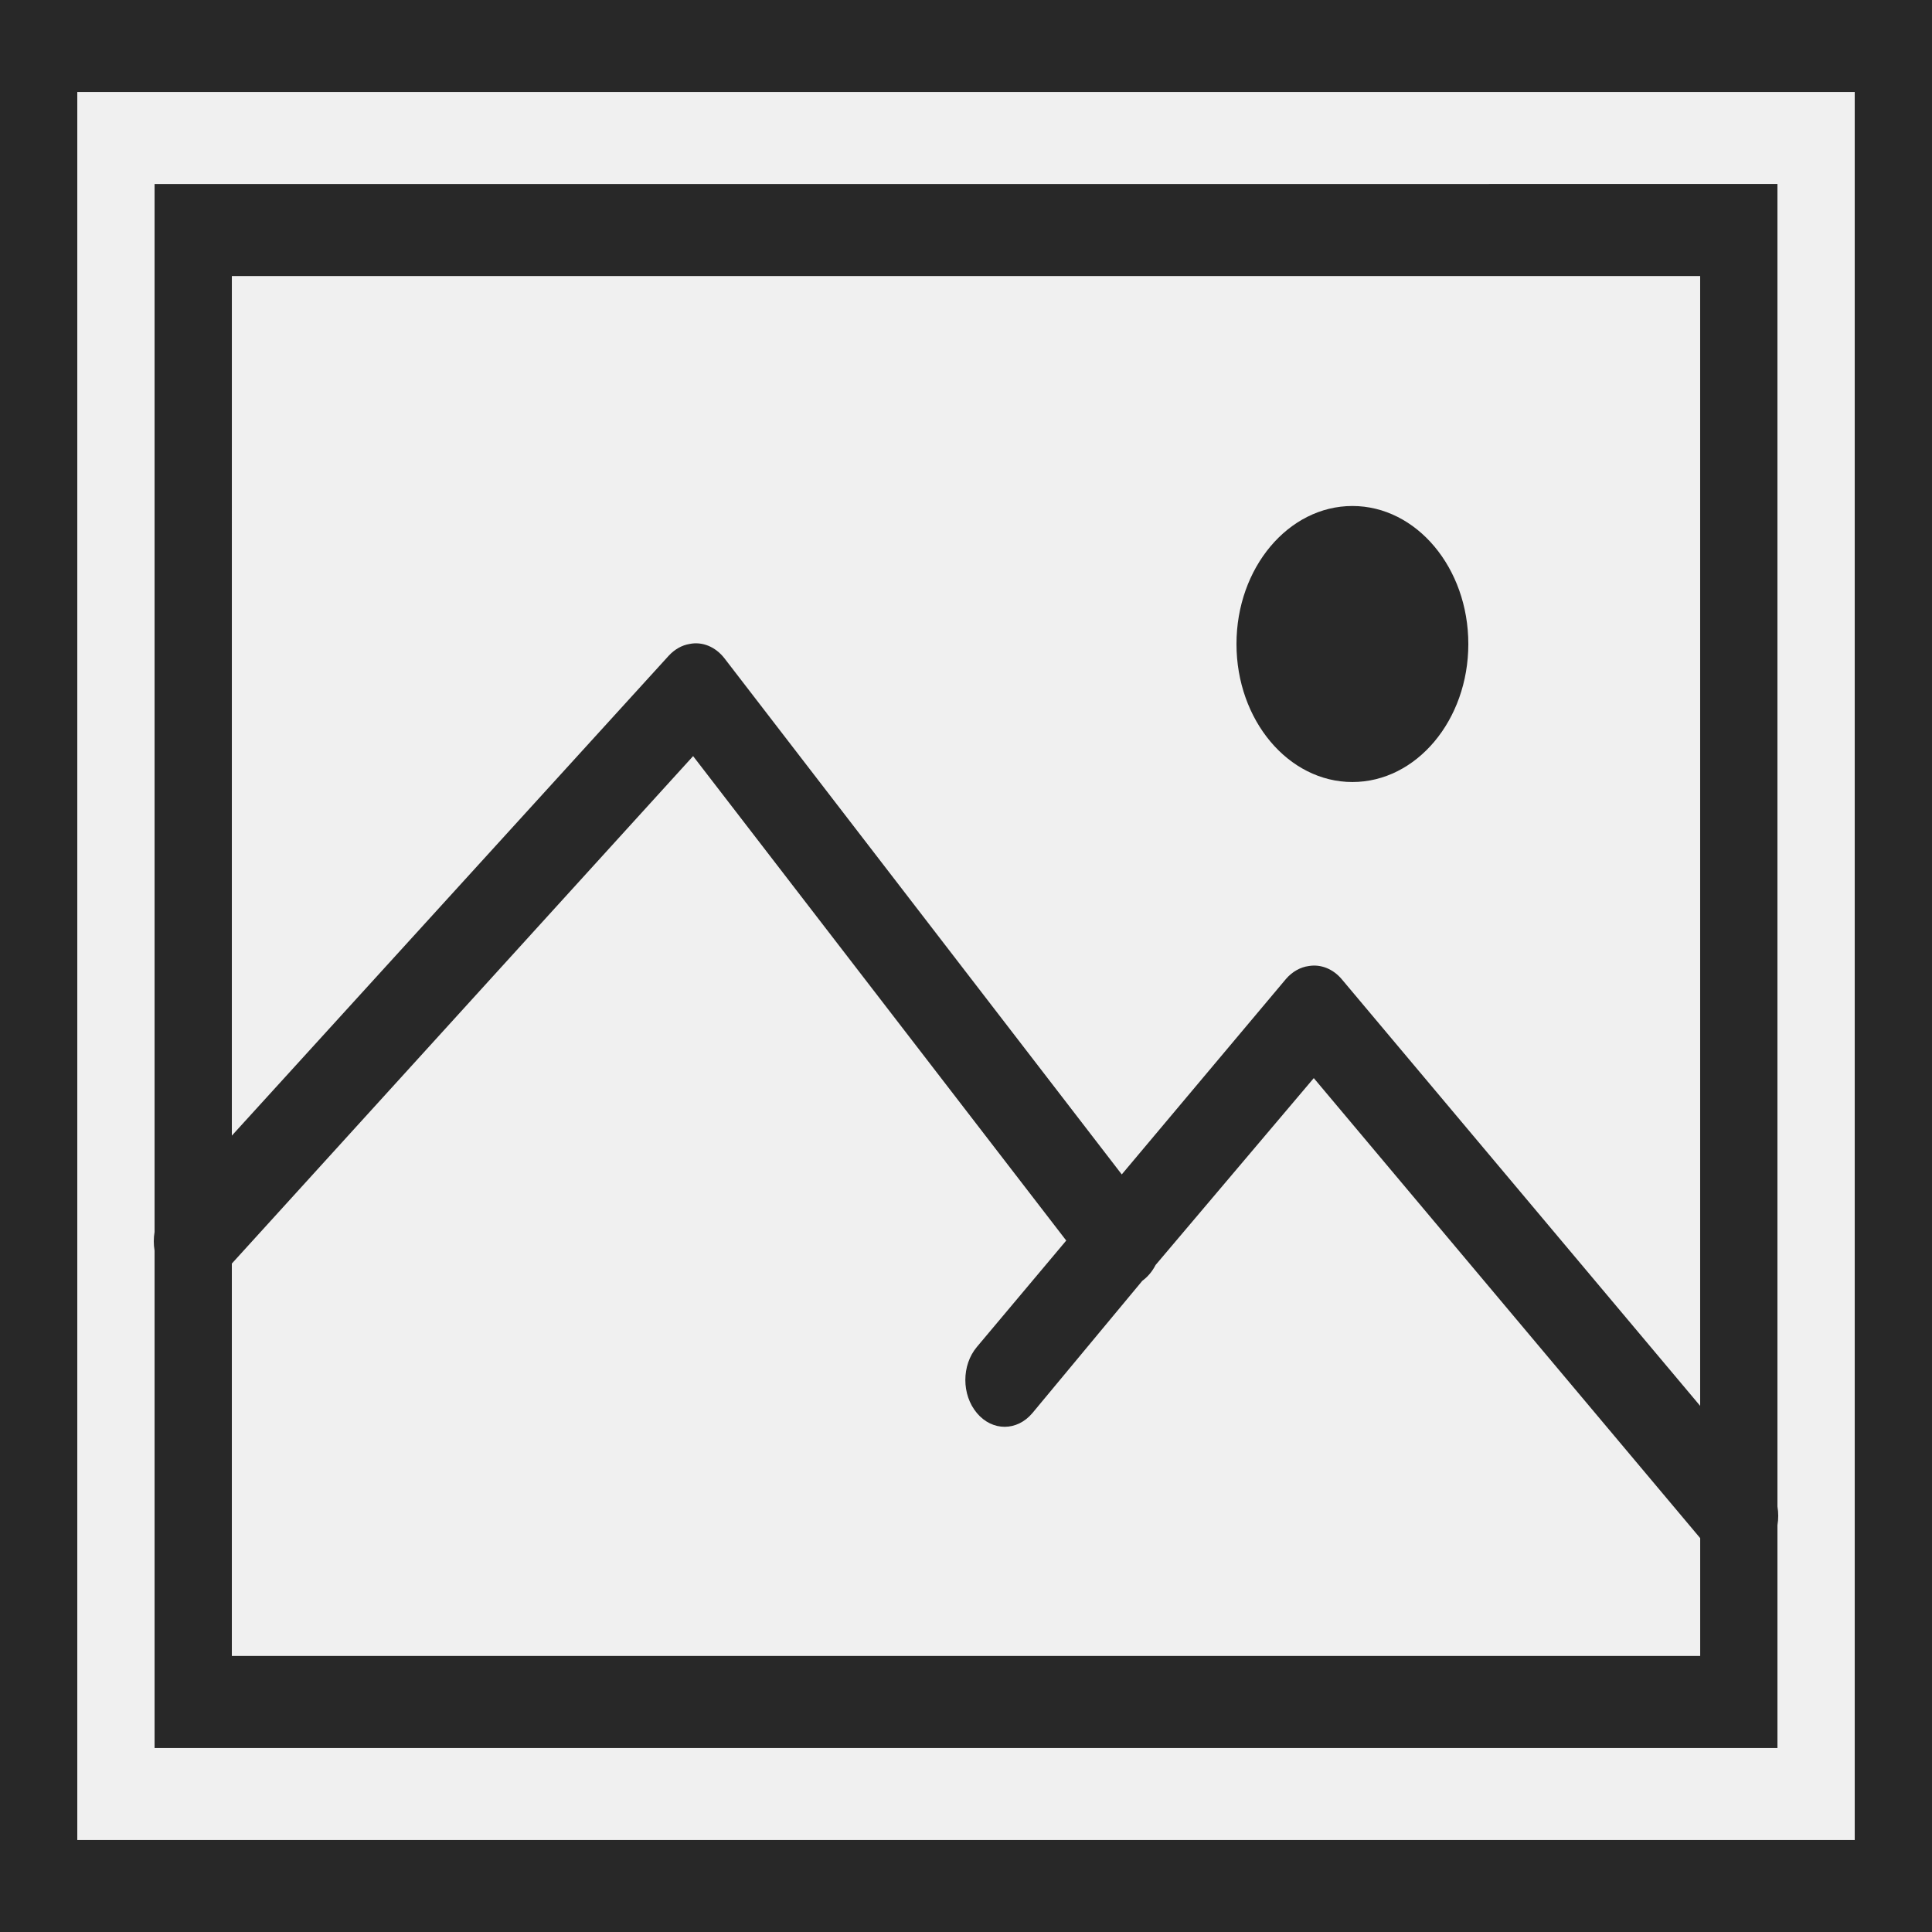
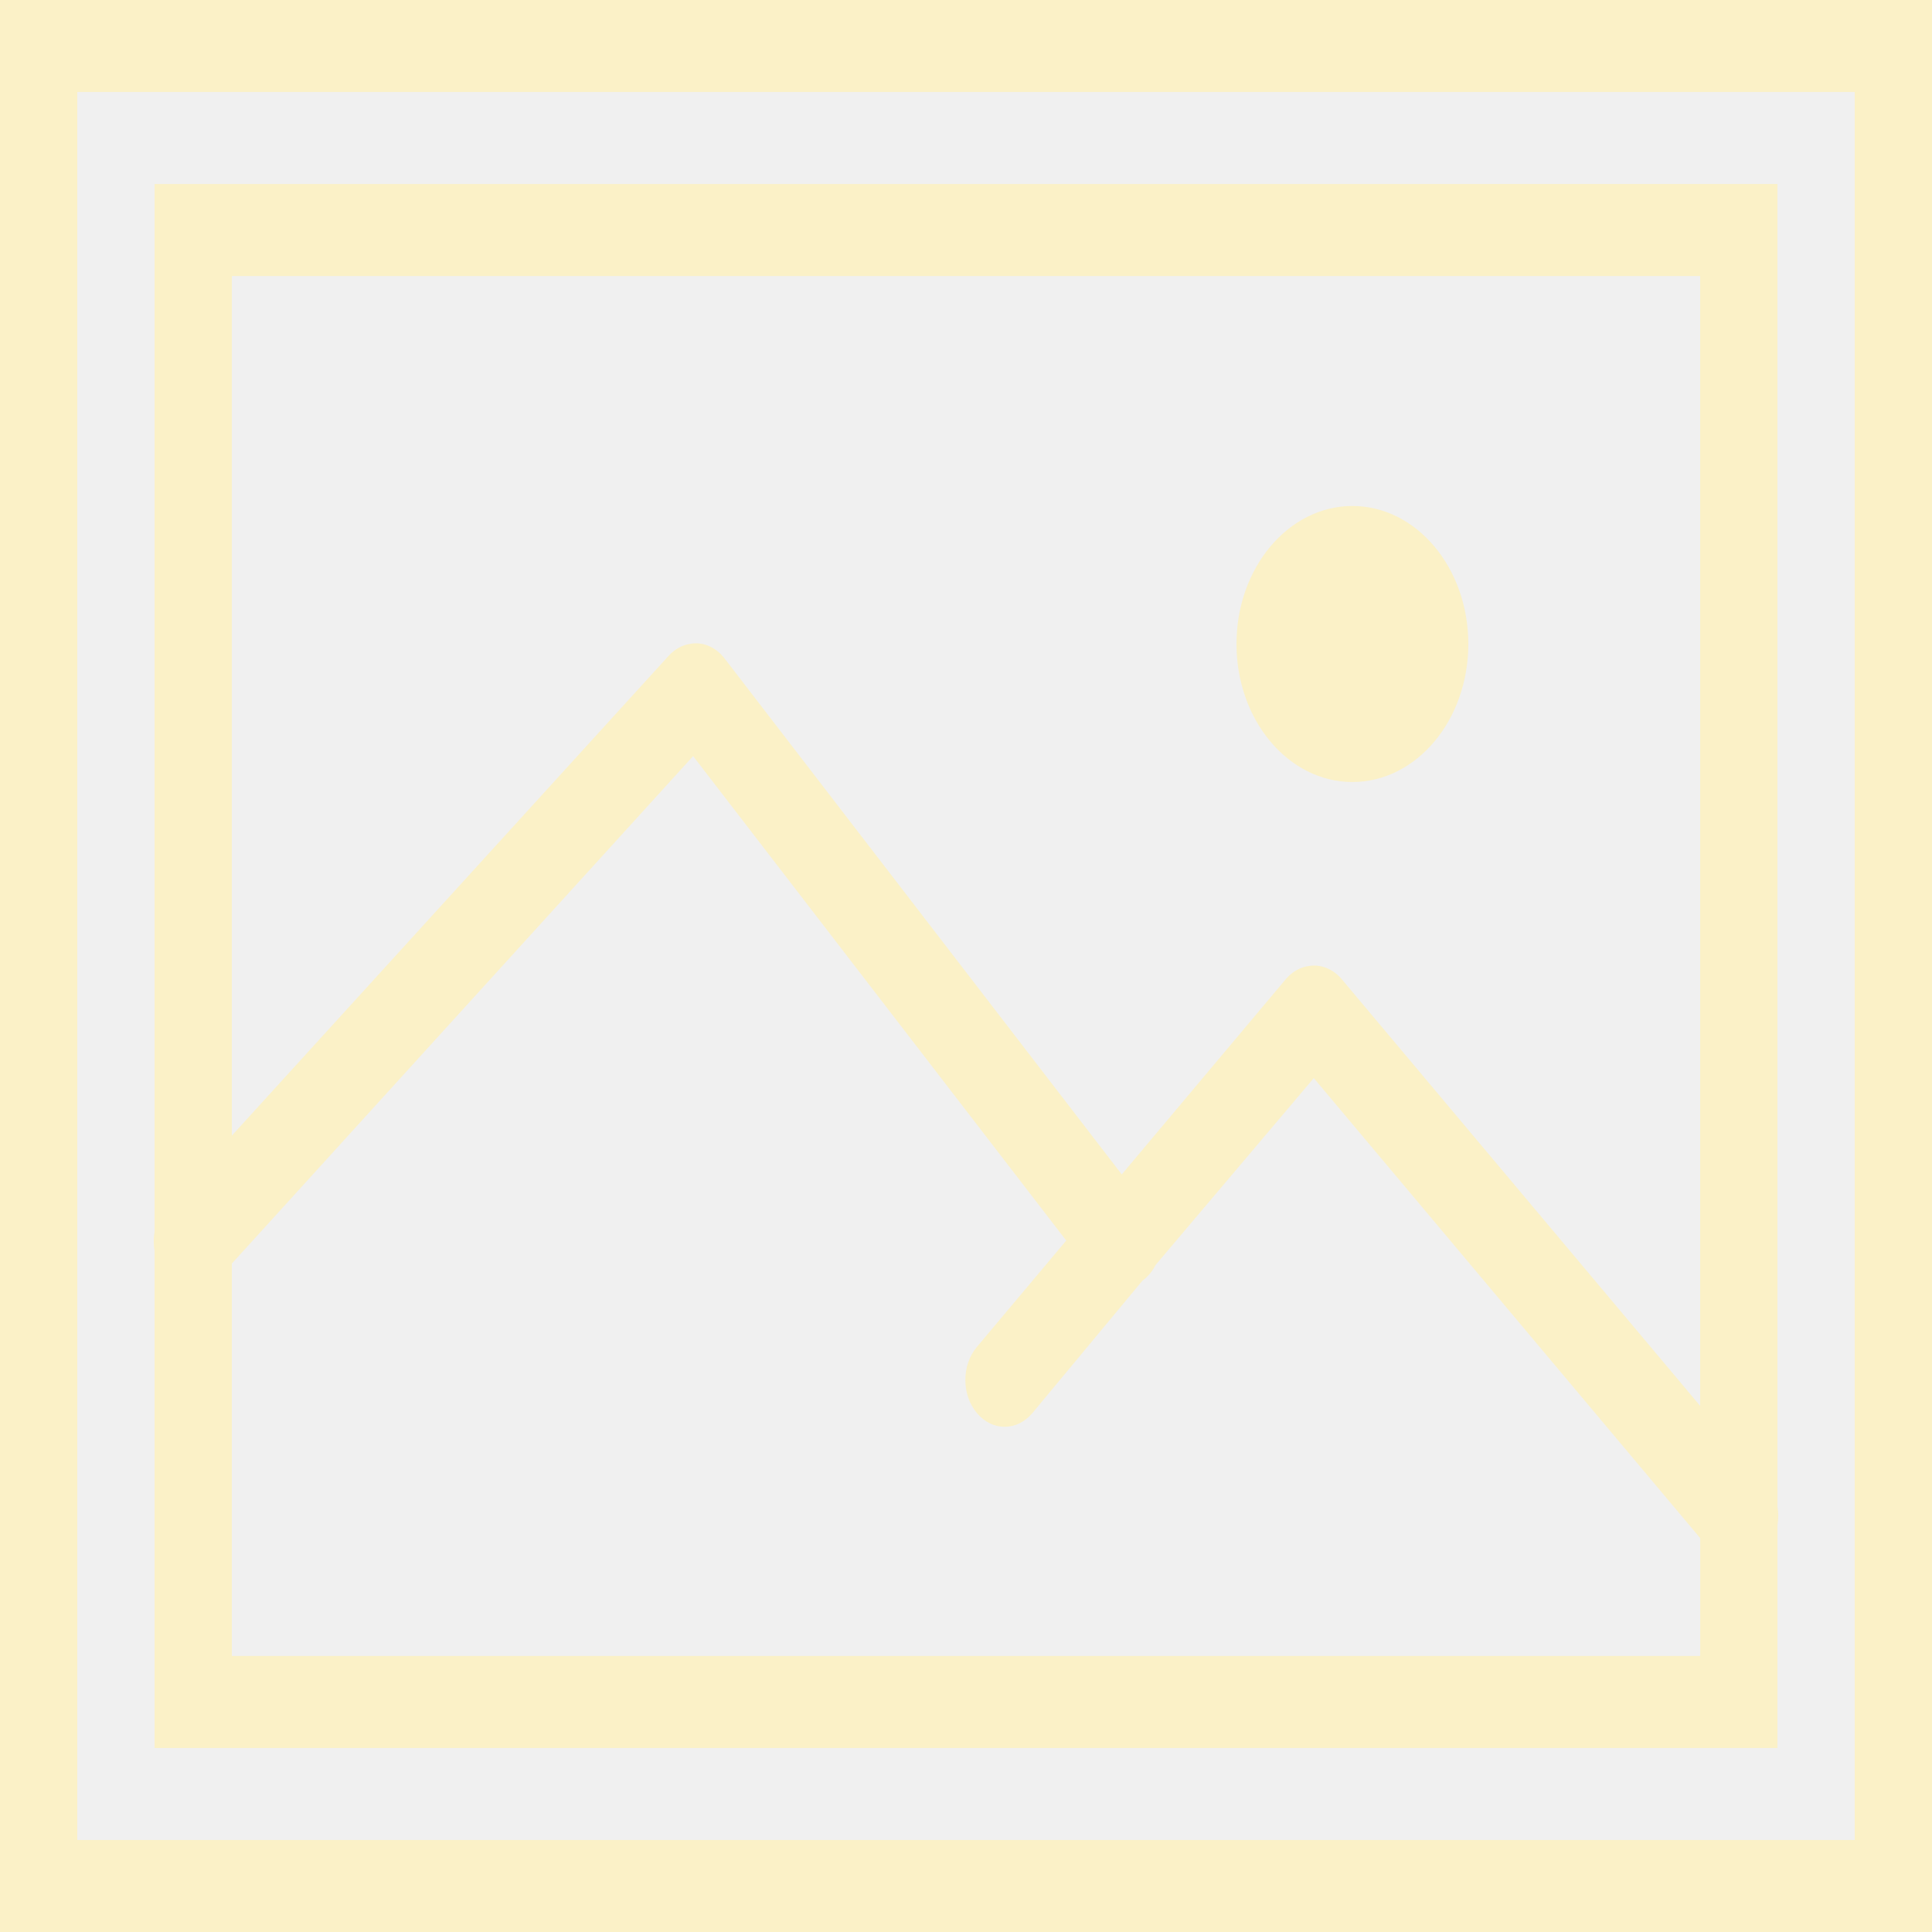
<svg xmlns="http://www.w3.org/2000/svg" viewBox="0 0 40.96 40.96" width="48" height="48" fill-rule="nonzero" version="1.1" id="svg8">
  <defs id="defs12" />
  <g fill="#ffffff" fill-rule="nonzero" stroke="none" stroke-width="1" stroke-linecap="butt" stroke-linejoin="miter" stroke-miterlimit="10" stroke-dasharray="none" stroke-dashoffset="0" font-family="none" font-weight="none" font-size="none" text-anchor="none" style="mix-blend-mode:normal" id="g6" transform="matrix(0.3066666,0,0,0.547619,0,-11.42307)">
-     <path d="m 0,20.86 v 74.797 h 133.565 v -74.797 z m 5.343,3.562 H 128.223 V 92.094 H 5.343 Z m 5.343,3.562 v 40.57 c -0.073,0.237 -0.073,0.487 0,0.723 V 88.533 H 122.88 v -8.626 c 0.073,-0.237 0.073,-0.487 0,-0.723 V 27.983 Z m 5.343,3.562 H 117.537 V 75.287 L 92.744,58.759 c -0.595,-0.39 -1.43,-0.577 -2.254,-0.501 -0.595,0.042 -1.158,0.223 -1.586,0.501 L 77.551,66.327 50.087,46.348 c -0.616,-0.445 -1.523,-0.661 -2.421,-0.557 -0.532,0.049 -1.023,0.209 -1.419,0.445 L 16.028,64.825 Z M 93.496,40.449 c -4.424,0 -8.014,2.393 -8.014,5.343 0,2.95 3.59,5.343 8.014,5.343 4.424,0 8.014,-2.393 8.014,-5.343 0,-2.95 -3.59,-5.343 -8.014,-5.343 z m -45.579,9.683 25.795,18.755 -6.177,4.118 c -1.064,0.71 -1.064,1.85 0,2.56 1.064,0.71 2.776,0.71 3.84,0 l 7.597,-5.12 c 0.376,-0.153 0.689,-0.362 0.918,-0.612 l 10.936,-7.235 26.713,17.809 v 4.563 H 16.028 V 69.778 Z" id="path2" style="mix-blend-mode:normal;fill:#282828;fill-opacity:1;stroke-width:2.181" />
+     <path d="m 0,20.86 v 74.797 h 133.565 v -74.797 z m 5.343,3.562 H 128.223 V 92.094 H 5.343 Z m 5.343,3.562 v 40.57 c -0.073,0.237 -0.073,0.487 0,0.723 V 88.533 H 122.88 v -8.626 c 0.073,-0.237 0.073,-0.487 0,-0.723 V 27.983 Z m 5.343,3.562 H 117.537 V 75.287 L 92.744,58.759 c -0.595,-0.39 -1.43,-0.577 -2.254,-0.501 -0.595,0.042 -1.158,0.223 -1.586,0.501 L 77.551,66.327 50.087,46.348 c -0.616,-0.445 -1.523,-0.661 -2.421,-0.557 -0.532,0.049 -1.023,0.209 -1.419,0.445 L 16.028,64.825 Z M 93.496,40.449 c -4.424,0 -8.014,2.393 -8.014,5.343 0,2.95 3.59,5.343 8.014,5.343 4.424,0 8.014,-2.393 8.014,-5.343 0,-2.95 -3.59,-5.343 -8.014,-5.343 z m -45.579,9.683 25.795,18.755 -6.177,4.118 c -1.064,0.71 -1.064,1.85 0,2.56 1.064,0.71 2.776,0.71 3.84,0 l 7.597,-5.12 c 0.376,-0.153 0.689,-0.362 0.918,-0.612 l 10.936,-7.235 26.713,17.809 v 4.563 H 16.028 V 69.778 Z" id="path2" style="mix-blend-mode:normal;fill:#fbf1c7;fill-opacity:1;stroke-width:0;stroke:none;stroke-opacity:1;stroke-dasharray:none" />
  </g>
</svg>
